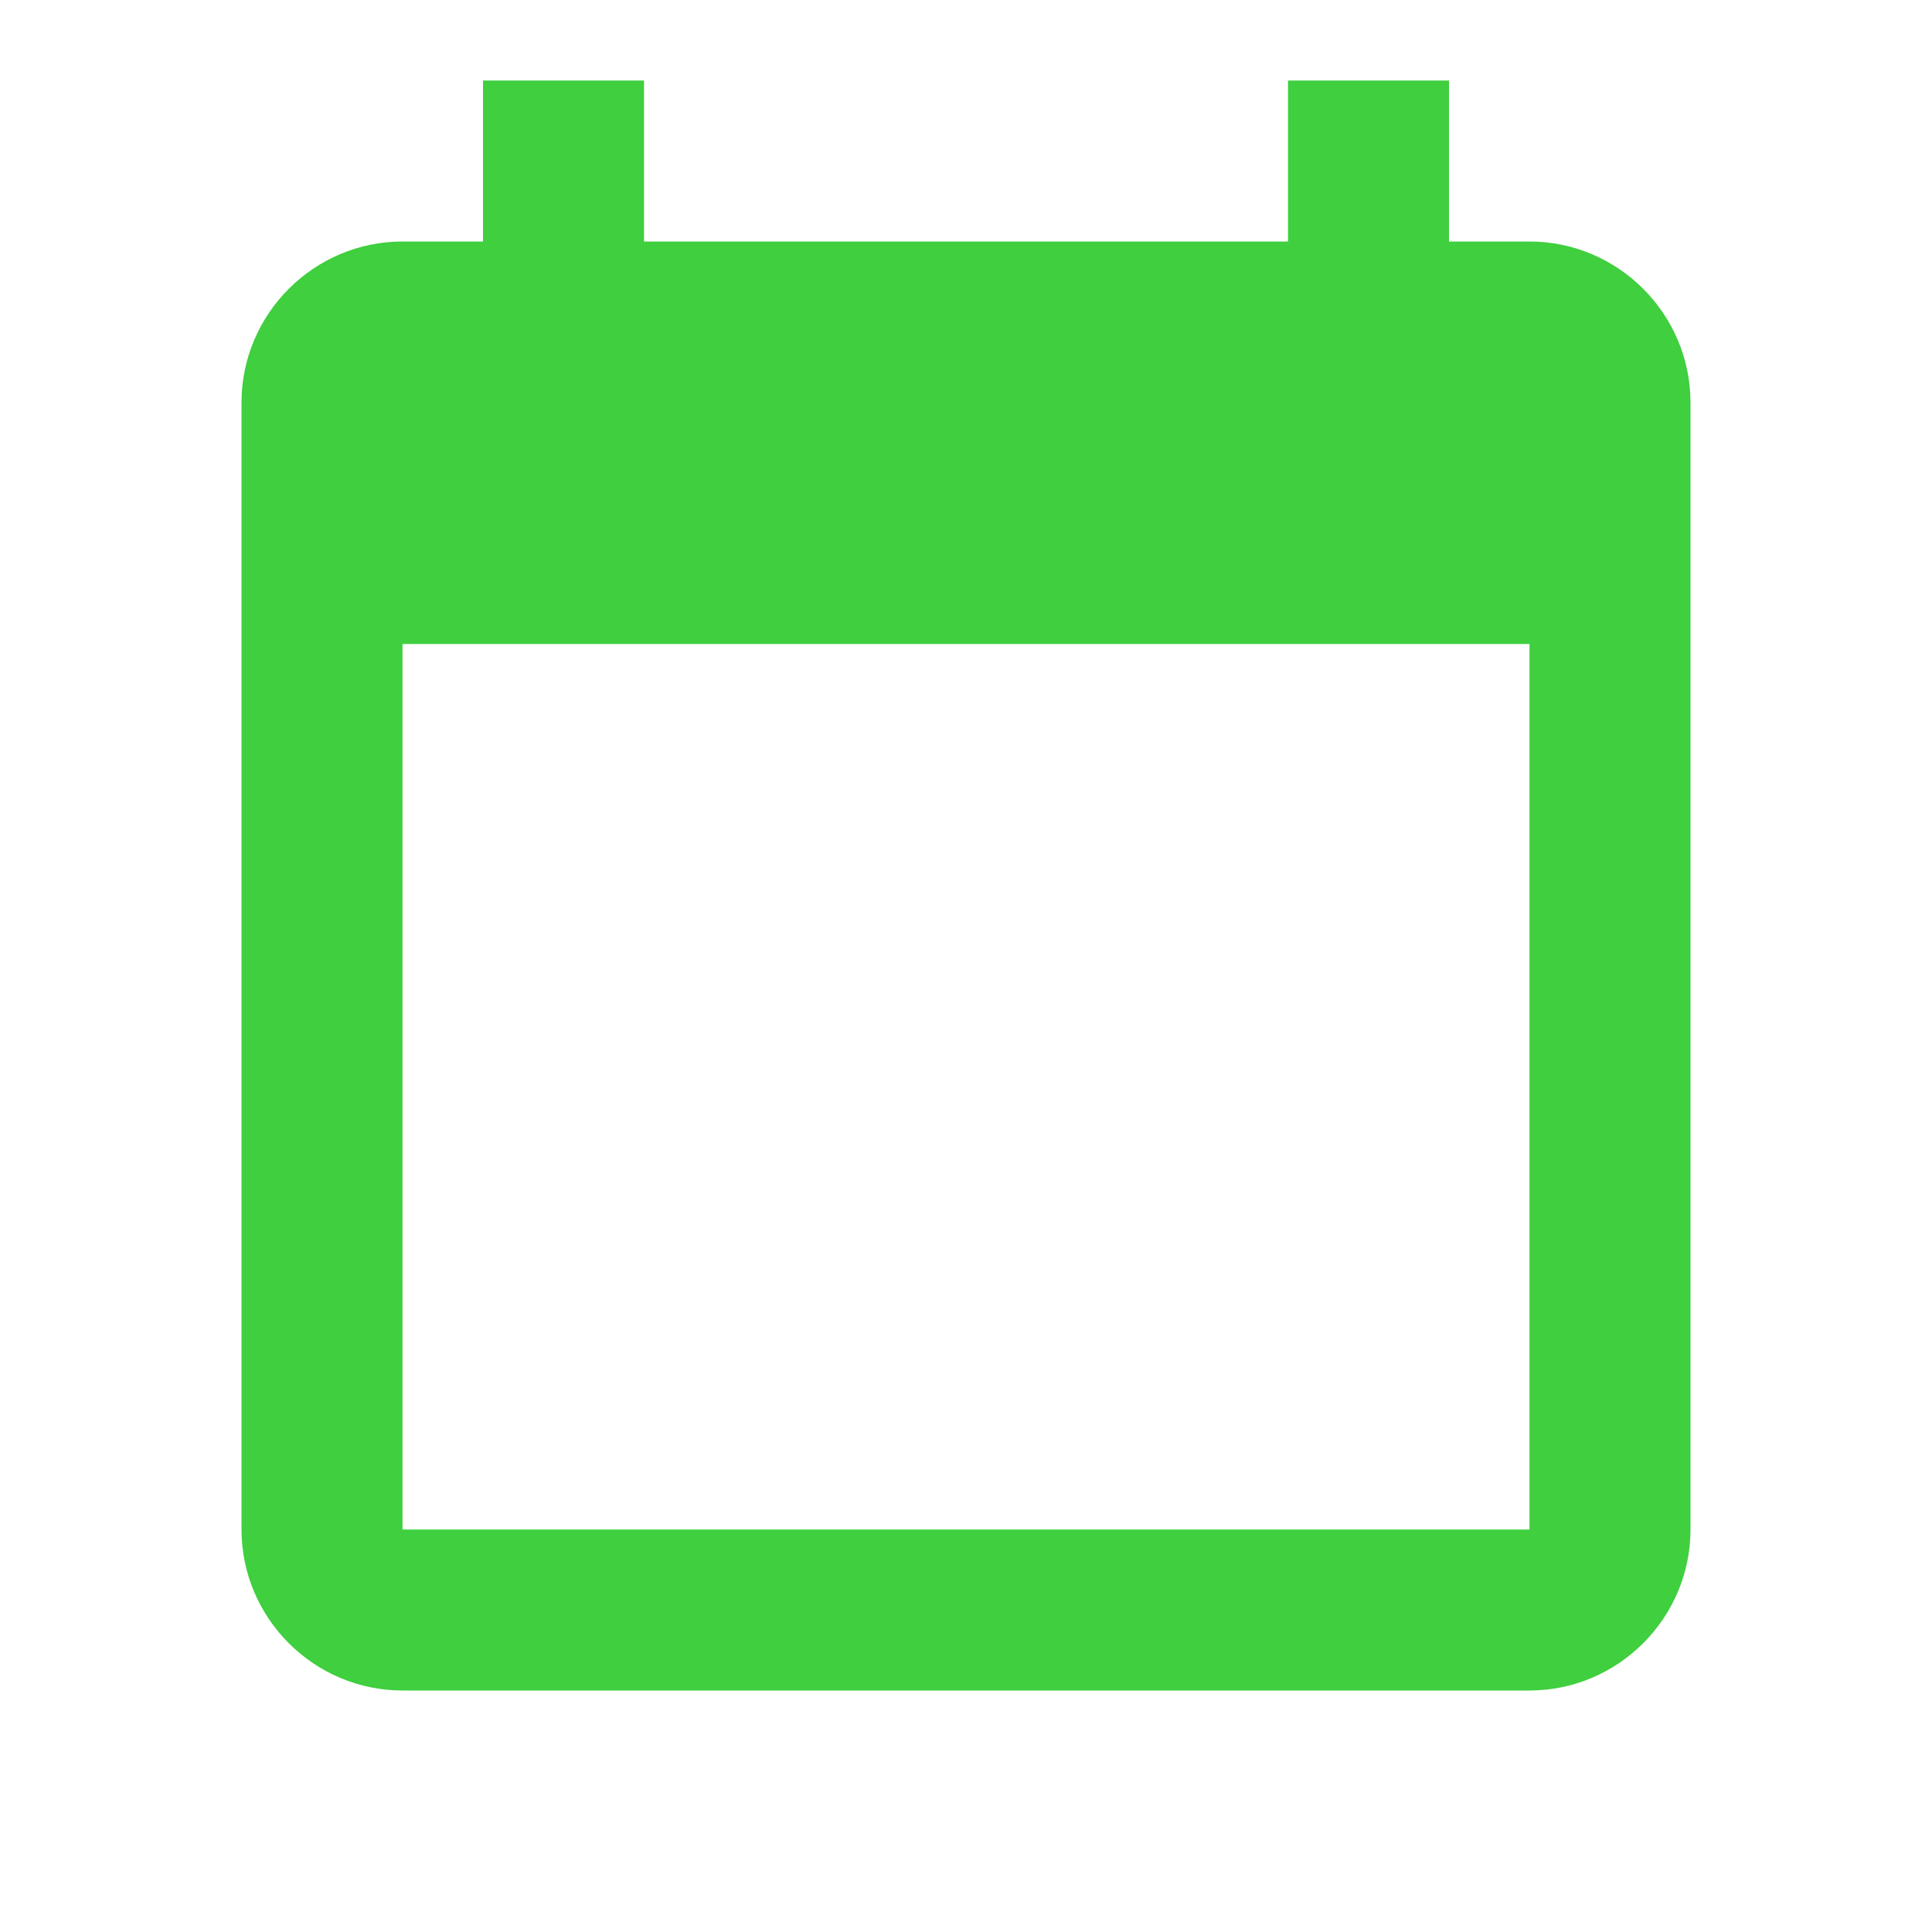
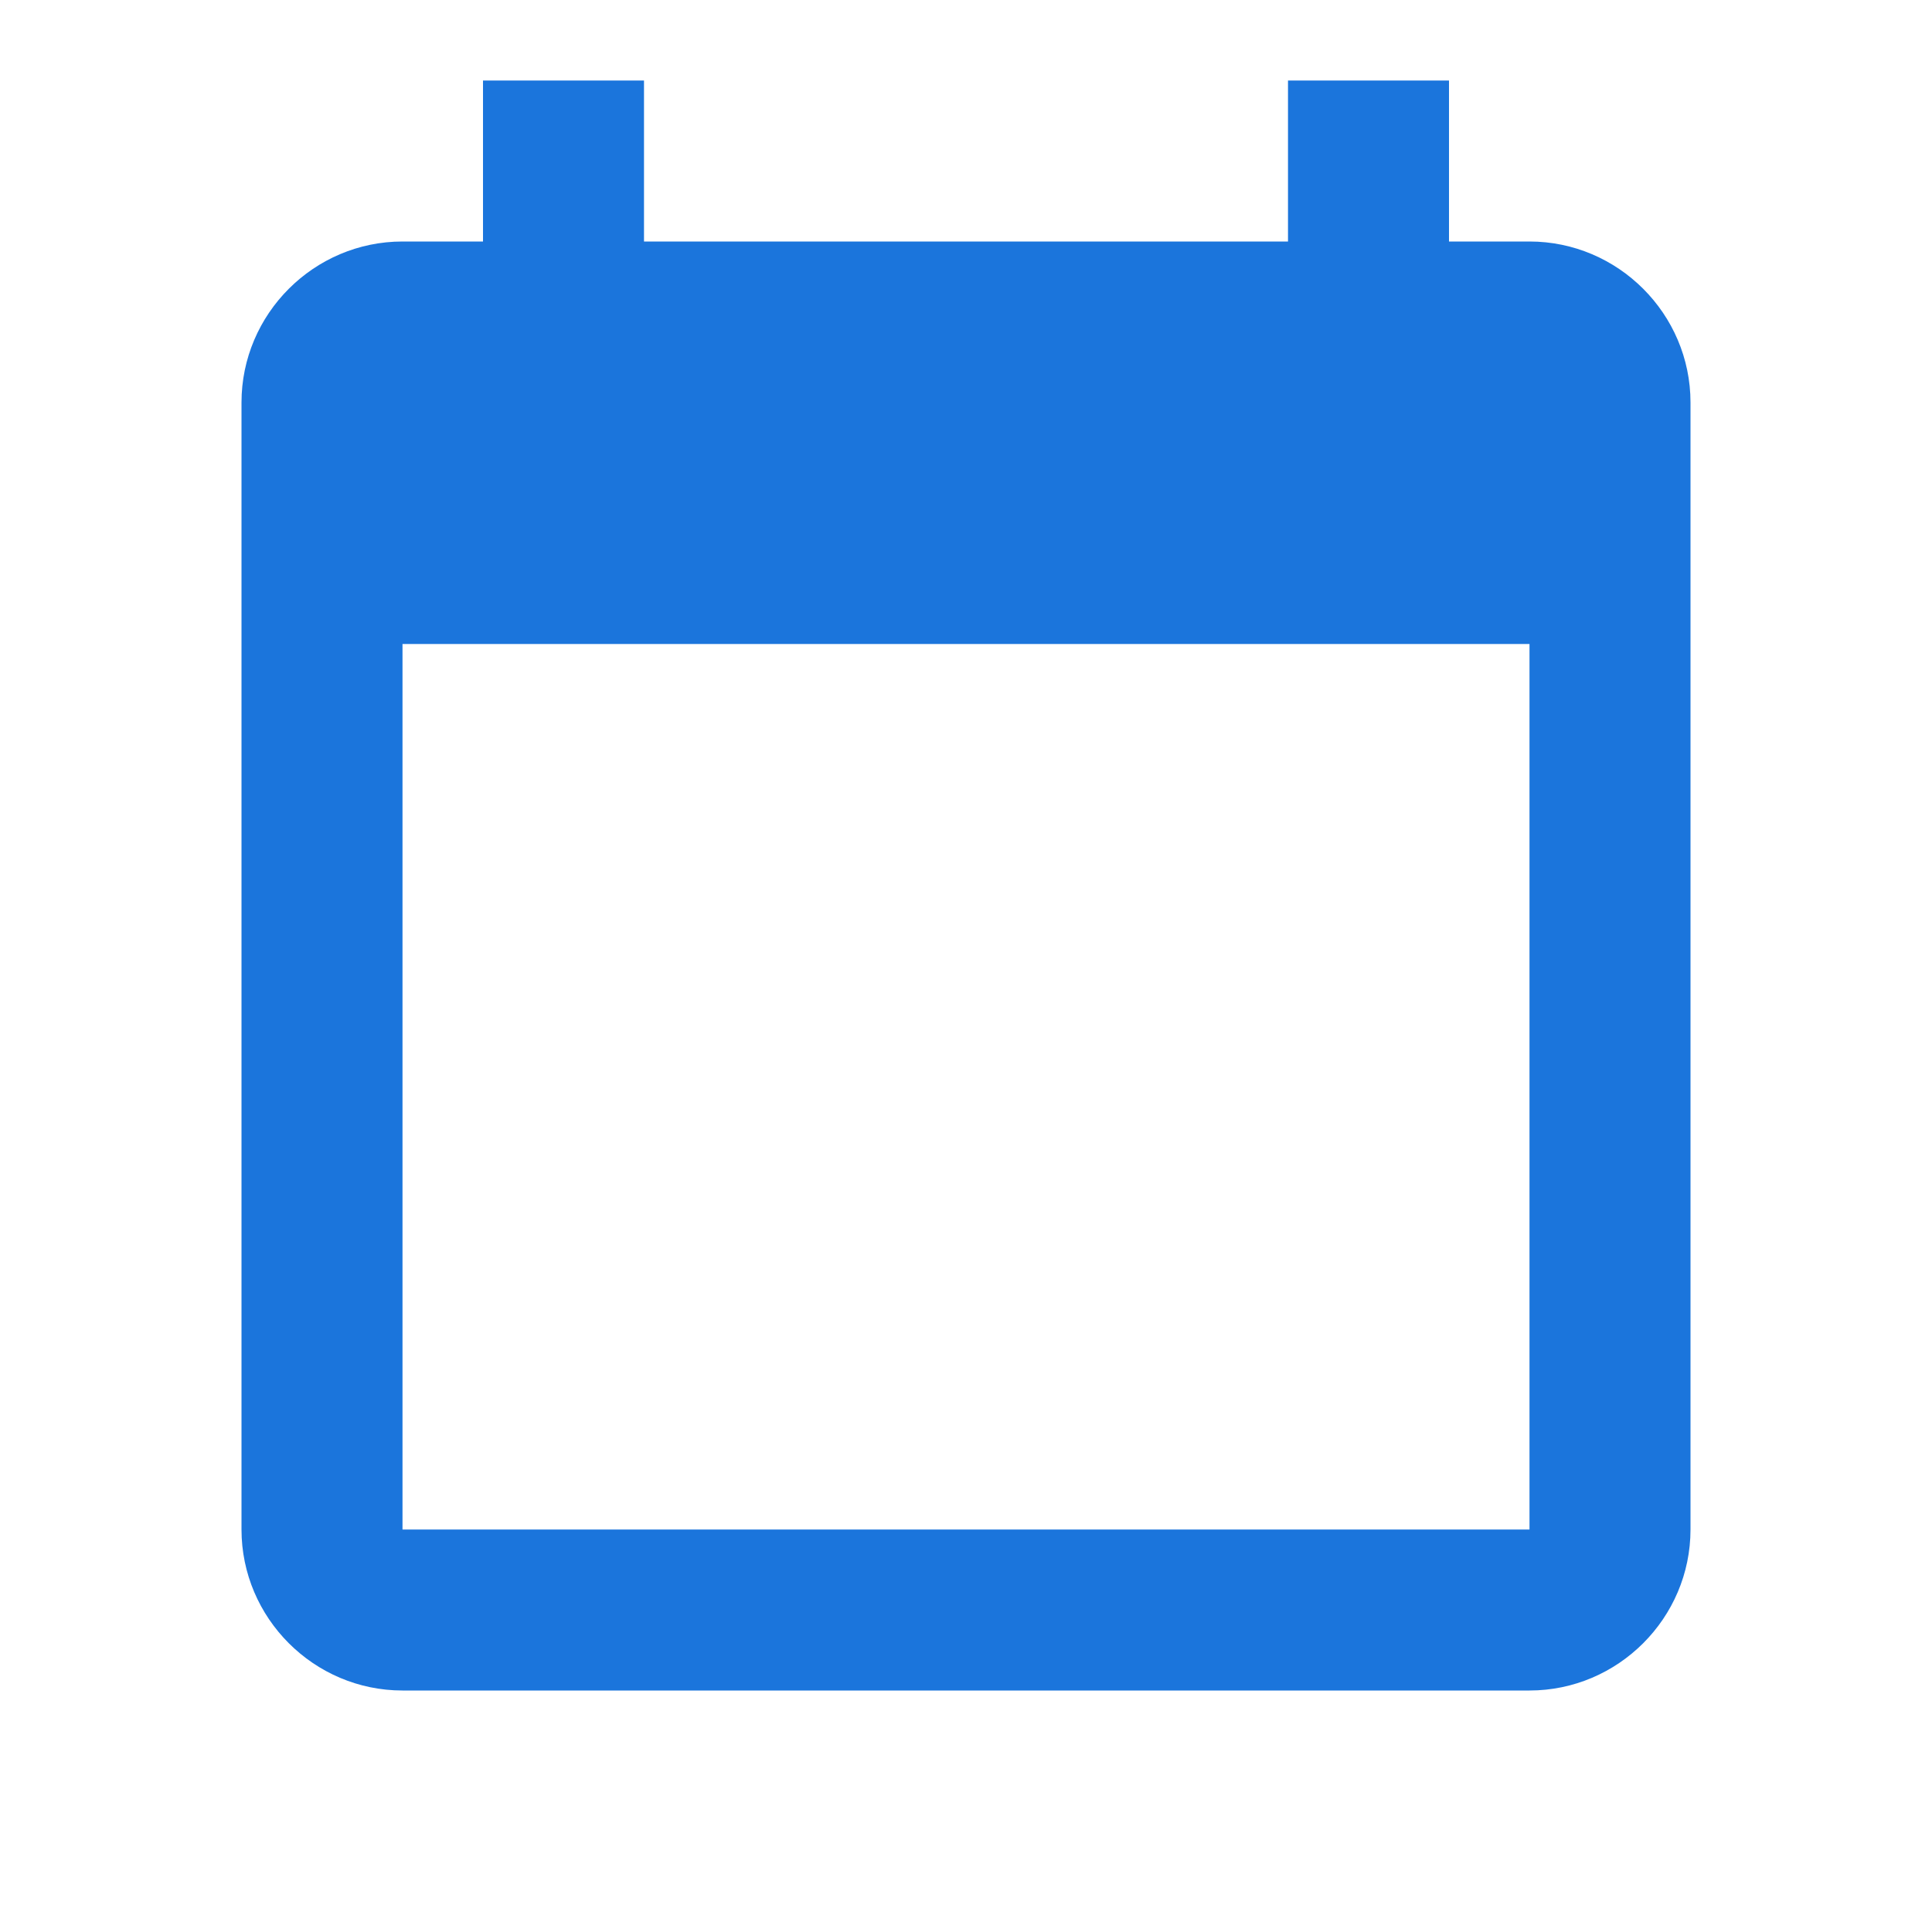
<svg xmlns="http://www.w3.org/2000/svg" viewBox="0 0 24 24" width="24px" height="24px">
-   <path style=" fill:#3FCF3F;" d="M 6 1 L 6 3 L 5 3 C 3.9 3 3 3.9 3 5 L 3 19 C 3 20.1 3.9 21 5 21 L 19 21 C 20.1 21 21 20.1 21 19 L 21 5 C 21 3.9 20.1 3 19 3 L 18 3 L 18 1 L 16 1 L 16 3 L 8 3 L 8 1 L 6 1 z M 5 8 L 19 8 L 19 19 L 5 19 L 5 8 z" />
+   <path style=" fill:#1b75dc;" d="M 6 1 L 6 3 L 5 3 C 3.9 3 3 3.9 3 5 L 3 19 C 3 20.1 3.9 21 5 21 L 19 21 C 20.1 21 21 20.1 21 19 L 21 5 C 21 3.9 20.1 3 19 3 L 18 3 L 18 1 L 16 1 L 16 3 L 8 3 L 8 1 L 6 1 z M 5 8 L 19 8 L 19 19 L 5 19 L 5 8 z" />
</svg>
